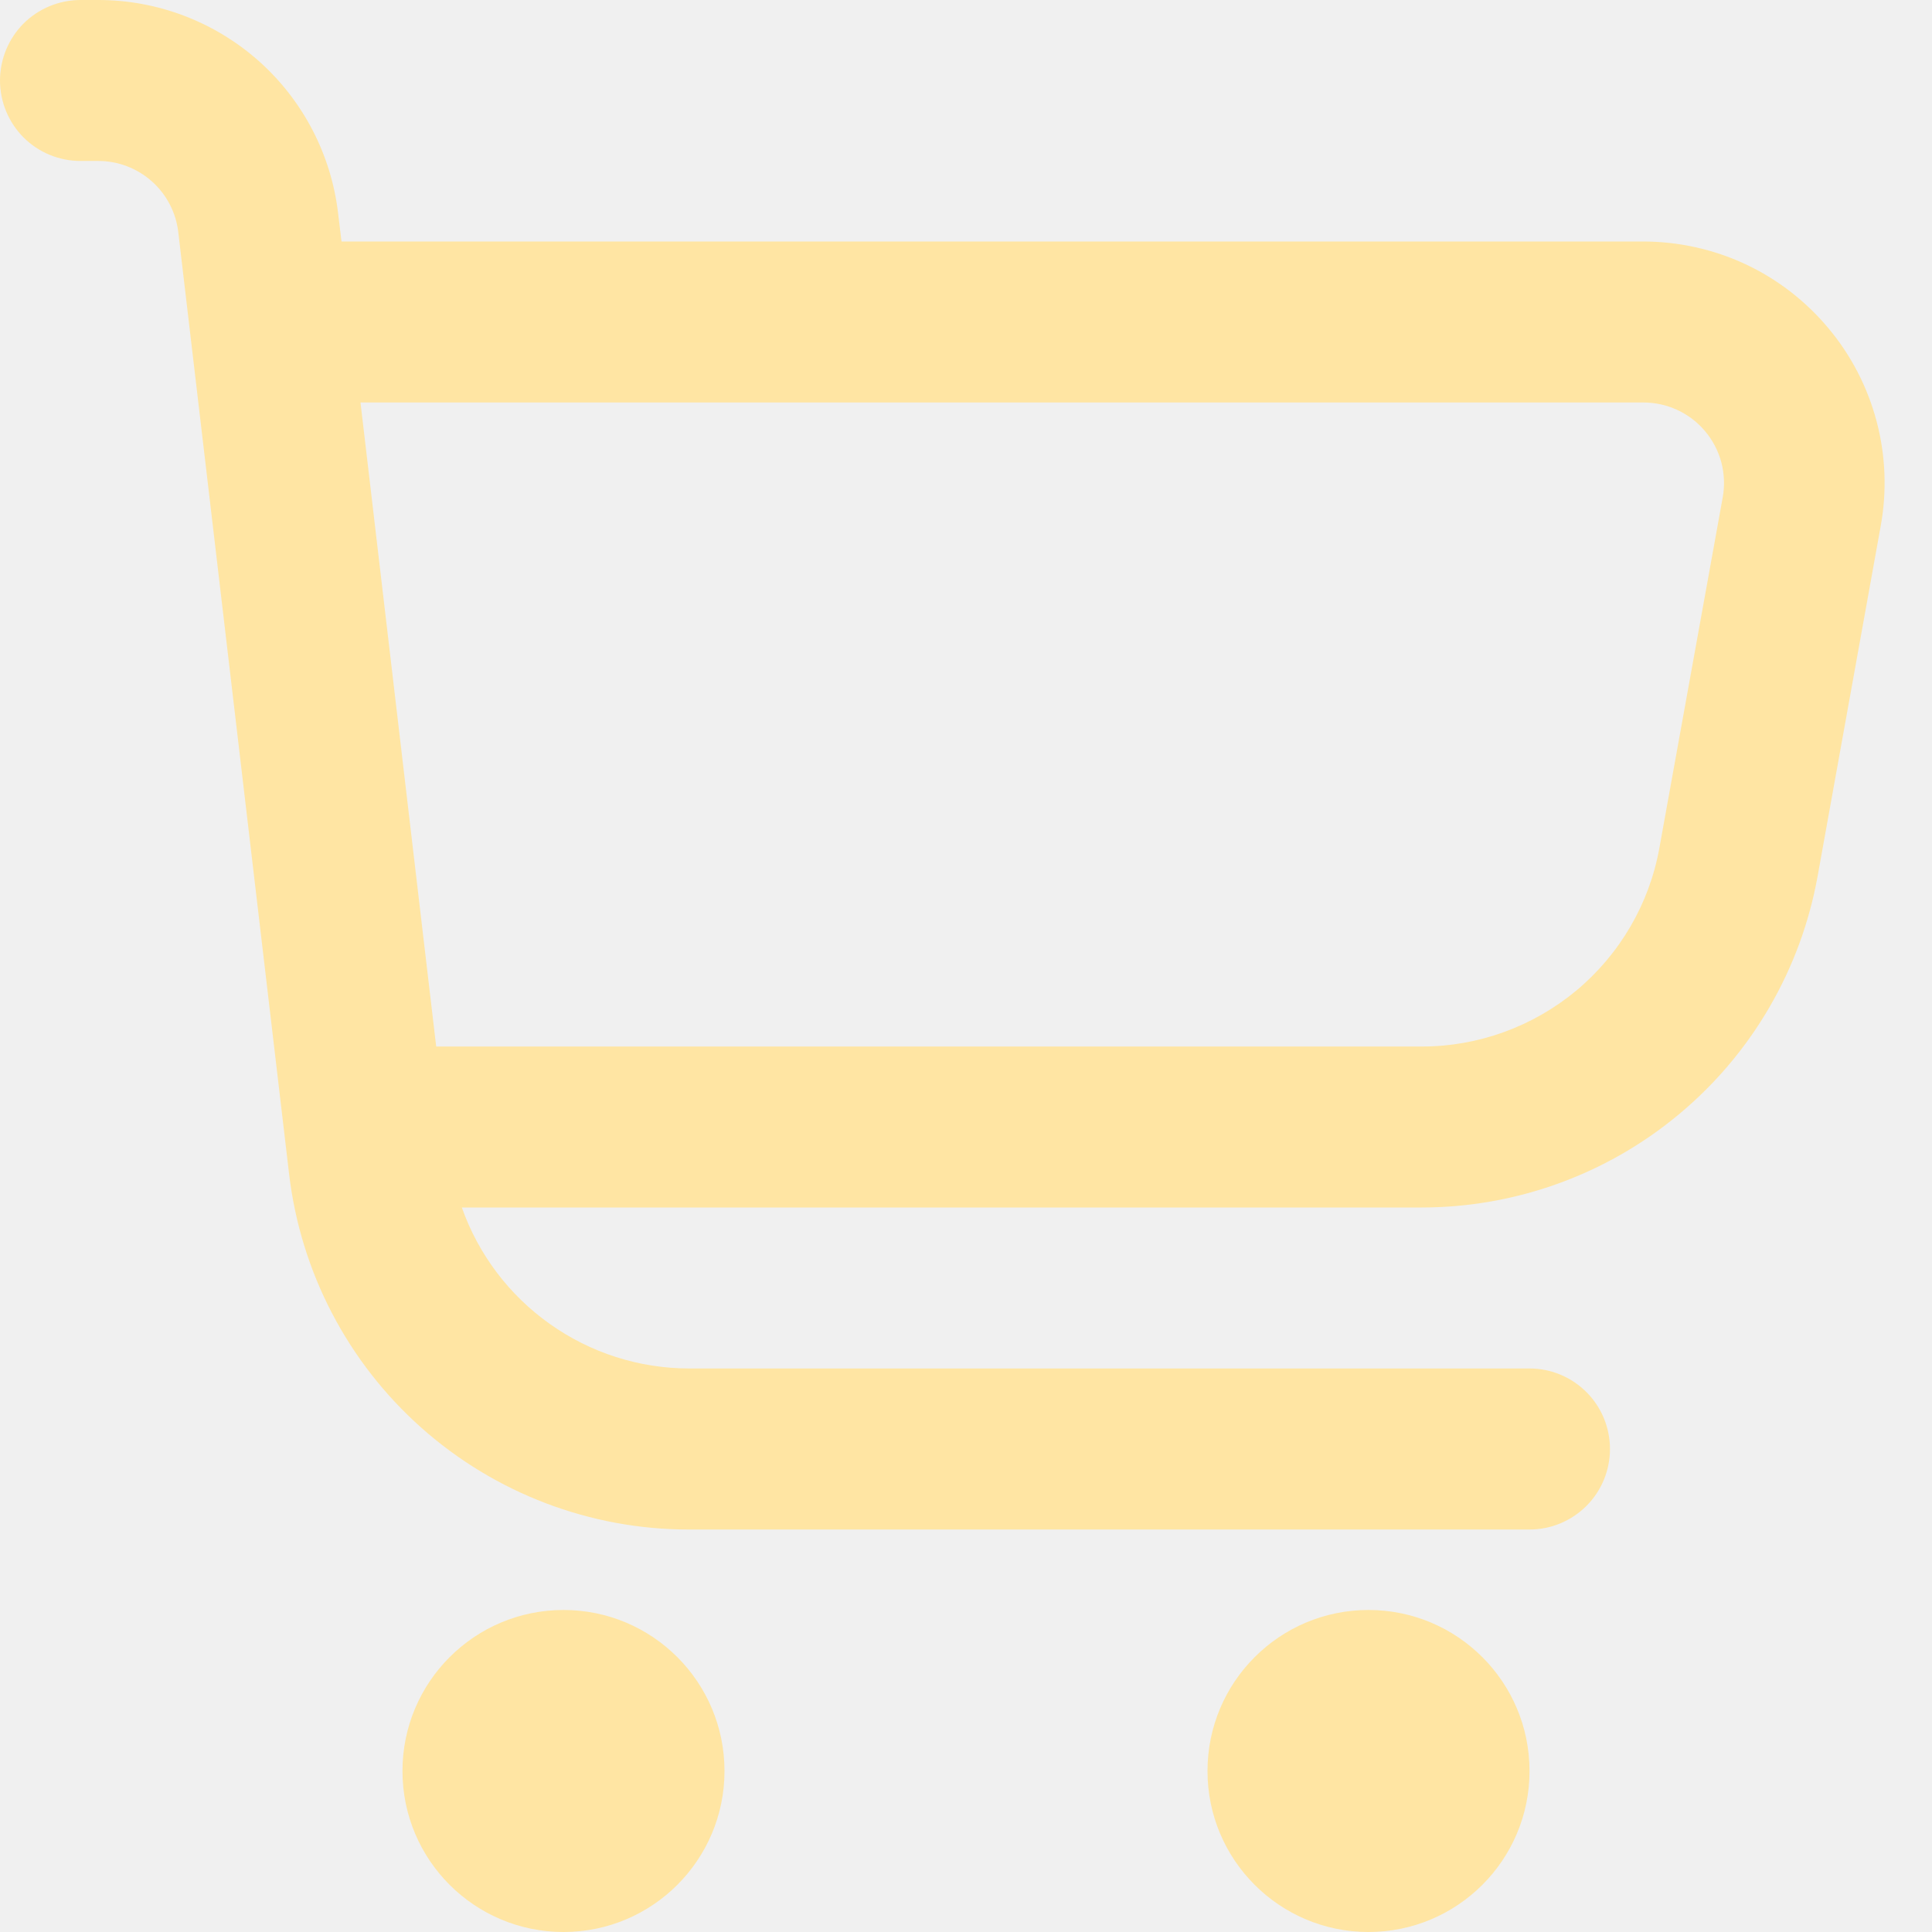
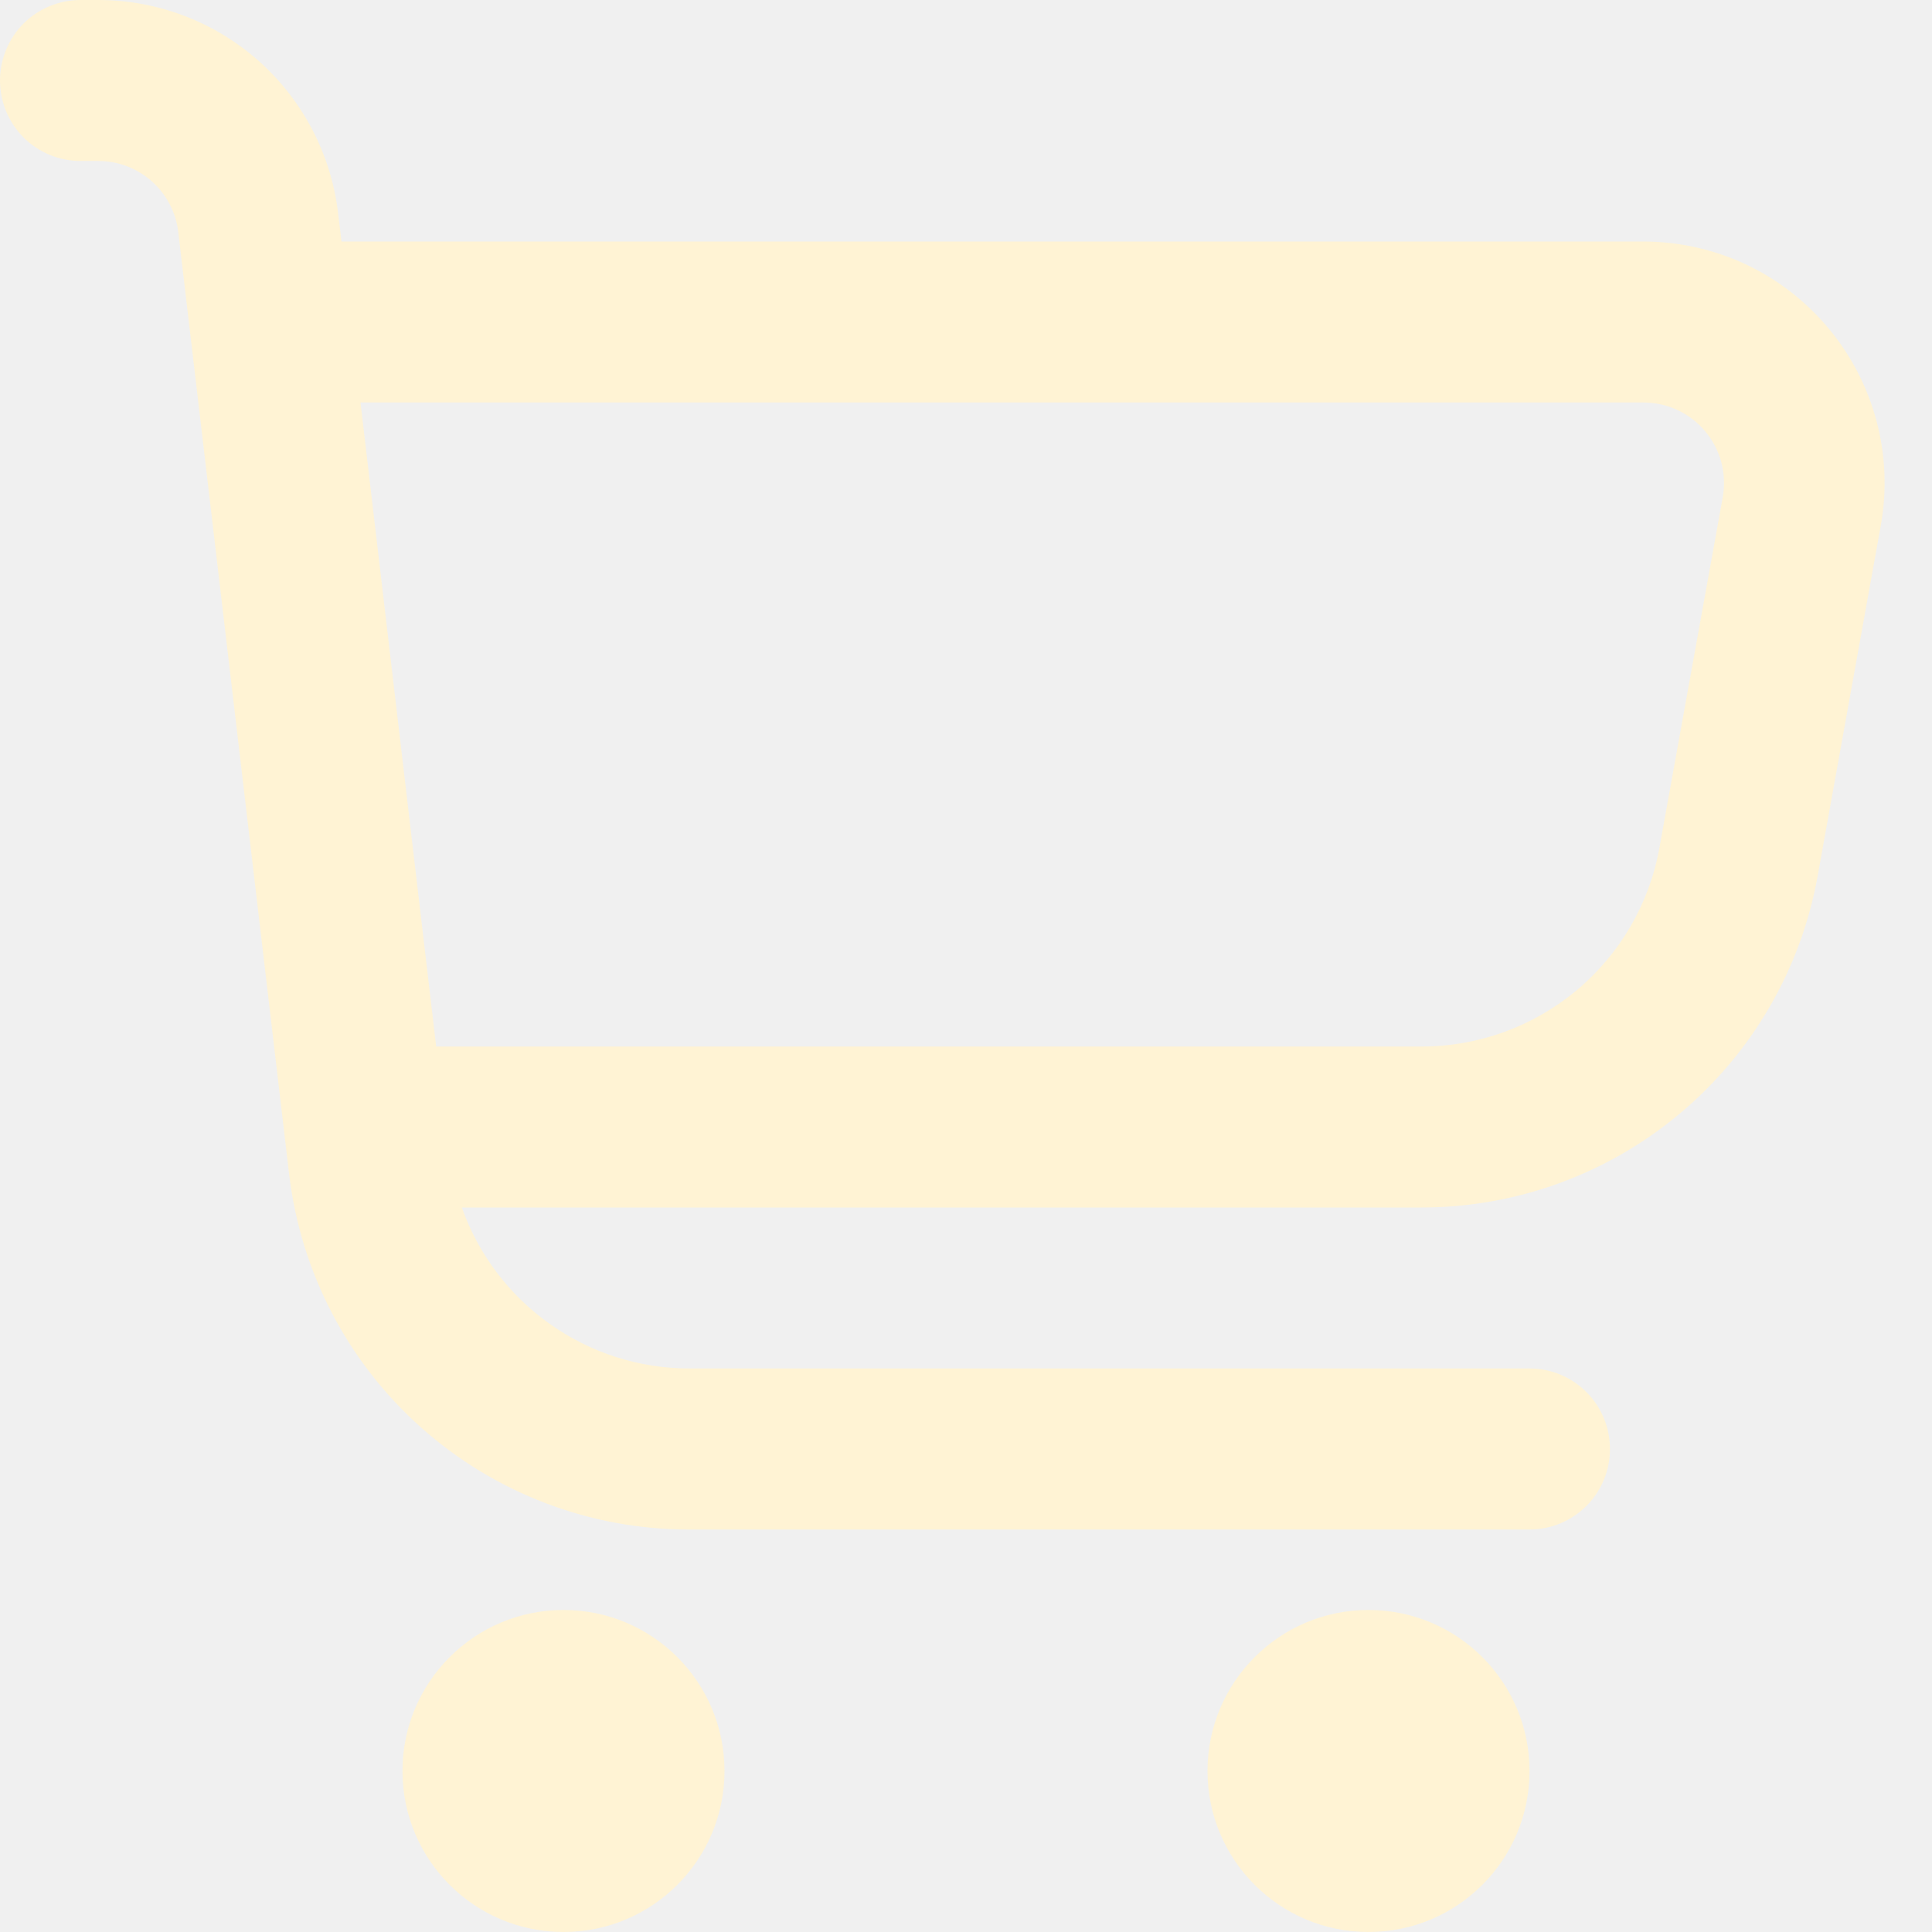
<svg xmlns="http://www.w3.org/2000/svg" width="22" height="22" viewBox="0 0 22 22" fill="none">
  <g clip-path="url(#clip0_34_4)">
-     <path d="M20.82 3.737C20.562 3.428 20.24 3.179 19.875 3.008C19.51 2.838 19.112 2.75 18.709 2.75H3.889L3.85 2.428C3.771 1.759 3.45 1.143 2.947 0.695C2.443 0.248 1.794 0 1.12 0L0.917 0C0.674 0 0.44 0.097 0.268 0.268C0.097 0.44 0 0.674 0 0.917C0 1.16 0.097 1.393 0.268 1.565C0.44 1.737 0.674 1.833 0.917 1.833H1.12C1.345 1.833 1.561 1.916 1.729 2.065C1.897 2.214 2.004 2.42 2.03 2.643L3.292 13.368C3.423 14.483 3.959 15.512 4.798 16.258C5.637 17.004 6.721 17.417 7.844 17.417H17.417C17.66 17.417 17.893 17.32 18.065 17.148C18.237 16.976 18.333 16.743 18.333 16.5C18.333 16.257 18.237 16.024 18.065 15.852C17.893 15.68 17.66 15.583 17.417 15.583H7.844C7.277 15.582 6.724 15.405 6.261 15.076C5.798 14.748 5.448 14.285 5.259 13.75H16.186C17.26 13.75 18.301 13.373 19.125 12.683C19.95 11.994 20.506 11.037 20.697 9.98L21.416 5.989C21.488 5.593 21.472 5.186 21.369 4.797C21.266 4.408 21.079 4.046 20.82 3.737ZM19.617 5.663L18.896 9.654C18.782 10.29 18.447 10.864 17.952 11.278C17.456 11.691 16.831 11.918 16.186 11.917H4.967L4.105 4.583H18.709C18.844 4.583 18.977 4.611 19.099 4.668C19.221 4.724 19.33 4.807 19.416 4.91C19.503 5.013 19.566 5.134 19.601 5.264C19.635 5.394 19.641 5.531 19.617 5.663Z" fill="#FFE5A3" />
-     <path d="M6.417 22C7.429 22 8.25 21.179 8.25 20.167C8.25 19.154 7.429 18.333 6.417 18.333C5.404 18.333 4.583 19.154 4.583 20.167C4.583 21.179 5.404 22 6.417 22Z" fill="#FFE5A3" />
-     <path d="M15.583 22C16.596 22 17.417 21.179 17.417 20.167C17.417 19.154 16.596 18.333 15.583 18.333C14.571 18.333 13.75 19.154 13.75 20.167C13.75 21.179 14.571 22 15.583 22Z" fill="#FFE5A3" />
+     <path d="M20.82 3.737C20.562 3.428 20.24 3.179 19.875 3.008C19.51 2.838 19.112 2.75 18.709 2.75H3.889L3.85 2.428C3.771 1.759 3.45 1.143 2.947 0.695C2.443 0.248 1.794 0 1.12 0L0.917 0C0.674 0 0.44 0.097 0.268 0.268C0.097 0.44 0 0.674 0 0.917C0 1.16 0.097 1.393 0.268 1.565C0.44 1.737 0.674 1.833 0.917 1.833H1.12C1.345 1.833 1.561 1.916 1.729 2.065C1.897 2.214 2.004 2.42 2.03 2.643L3.292 13.368C3.423 14.483 3.959 15.512 4.798 16.258C5.637 17.004 6.721 17.417 7.844 17.417H17.417C17.66 17.417 17.893 17.32 18.065 17.148C18.237 16.976 18.333 16.743 18.333 16.5C18.333 16.257 18.237 16.024 18.065 15.852C17.893 15.68 17.66 15.583 17.417 15.583H7.844C7.277 15.582 6.724 15.405 6.261 15.076C5.798 14.748 5.448 14.285 5.259 13.75H16.186C17.26 13.75 18.301 13.373 19.125 12.683C19.95 11.994 20.506 11.037 20.697 9.98L21.416 5.989C21.488 5.593 21.472 5.186 21.369 4.797C21.266 4.408 21.079 4.046 20.82 3.737ZM19.617 5.663L18.896 9.654C18.782 10.29 18.447 10.864 17.952 11.278C17.456 11.691 16.831 11.918 16.186 11.917H4.967L4.105 4.583H18.709C18.844 4.583 18.977 4.611 19.099 4.668C19.221 4.724 19.33 4.807 19.416 4.91C19.503 5.013 19.566 5.134 19.601 5.264C19.635 5.394 19.641 5.531 19.617 5.663Z" fill="#FFF3D4" />
+     <path d="M6.417 22C7.429 22 8.25 21.179 8.25 20.167C8.25 19.154 7.429 18.333 6.417 18.333C5.404 18.333 4.583 19.154 4.583 20.167C4.583 21.179 5.404 22 6.417 22Z" fill="#FFF3D4" />
+     <path d="M15.583 22C16.596 22 17.417 21.179 17.417 20.167C17.417 19.154 16.596 18.333 15.583 18.333C14.571 18.333 13.75 19.154 13.75 20.167C13.75 21.179 14.571 22 15.583 22Z" fill="#FFF3D4" />
  </g>
  <defs>
    <clipPath id="clip0_34_4">
      <rect width="22" height="22" fill="white" />
    </clipPath>
  </defs>
</svg>
